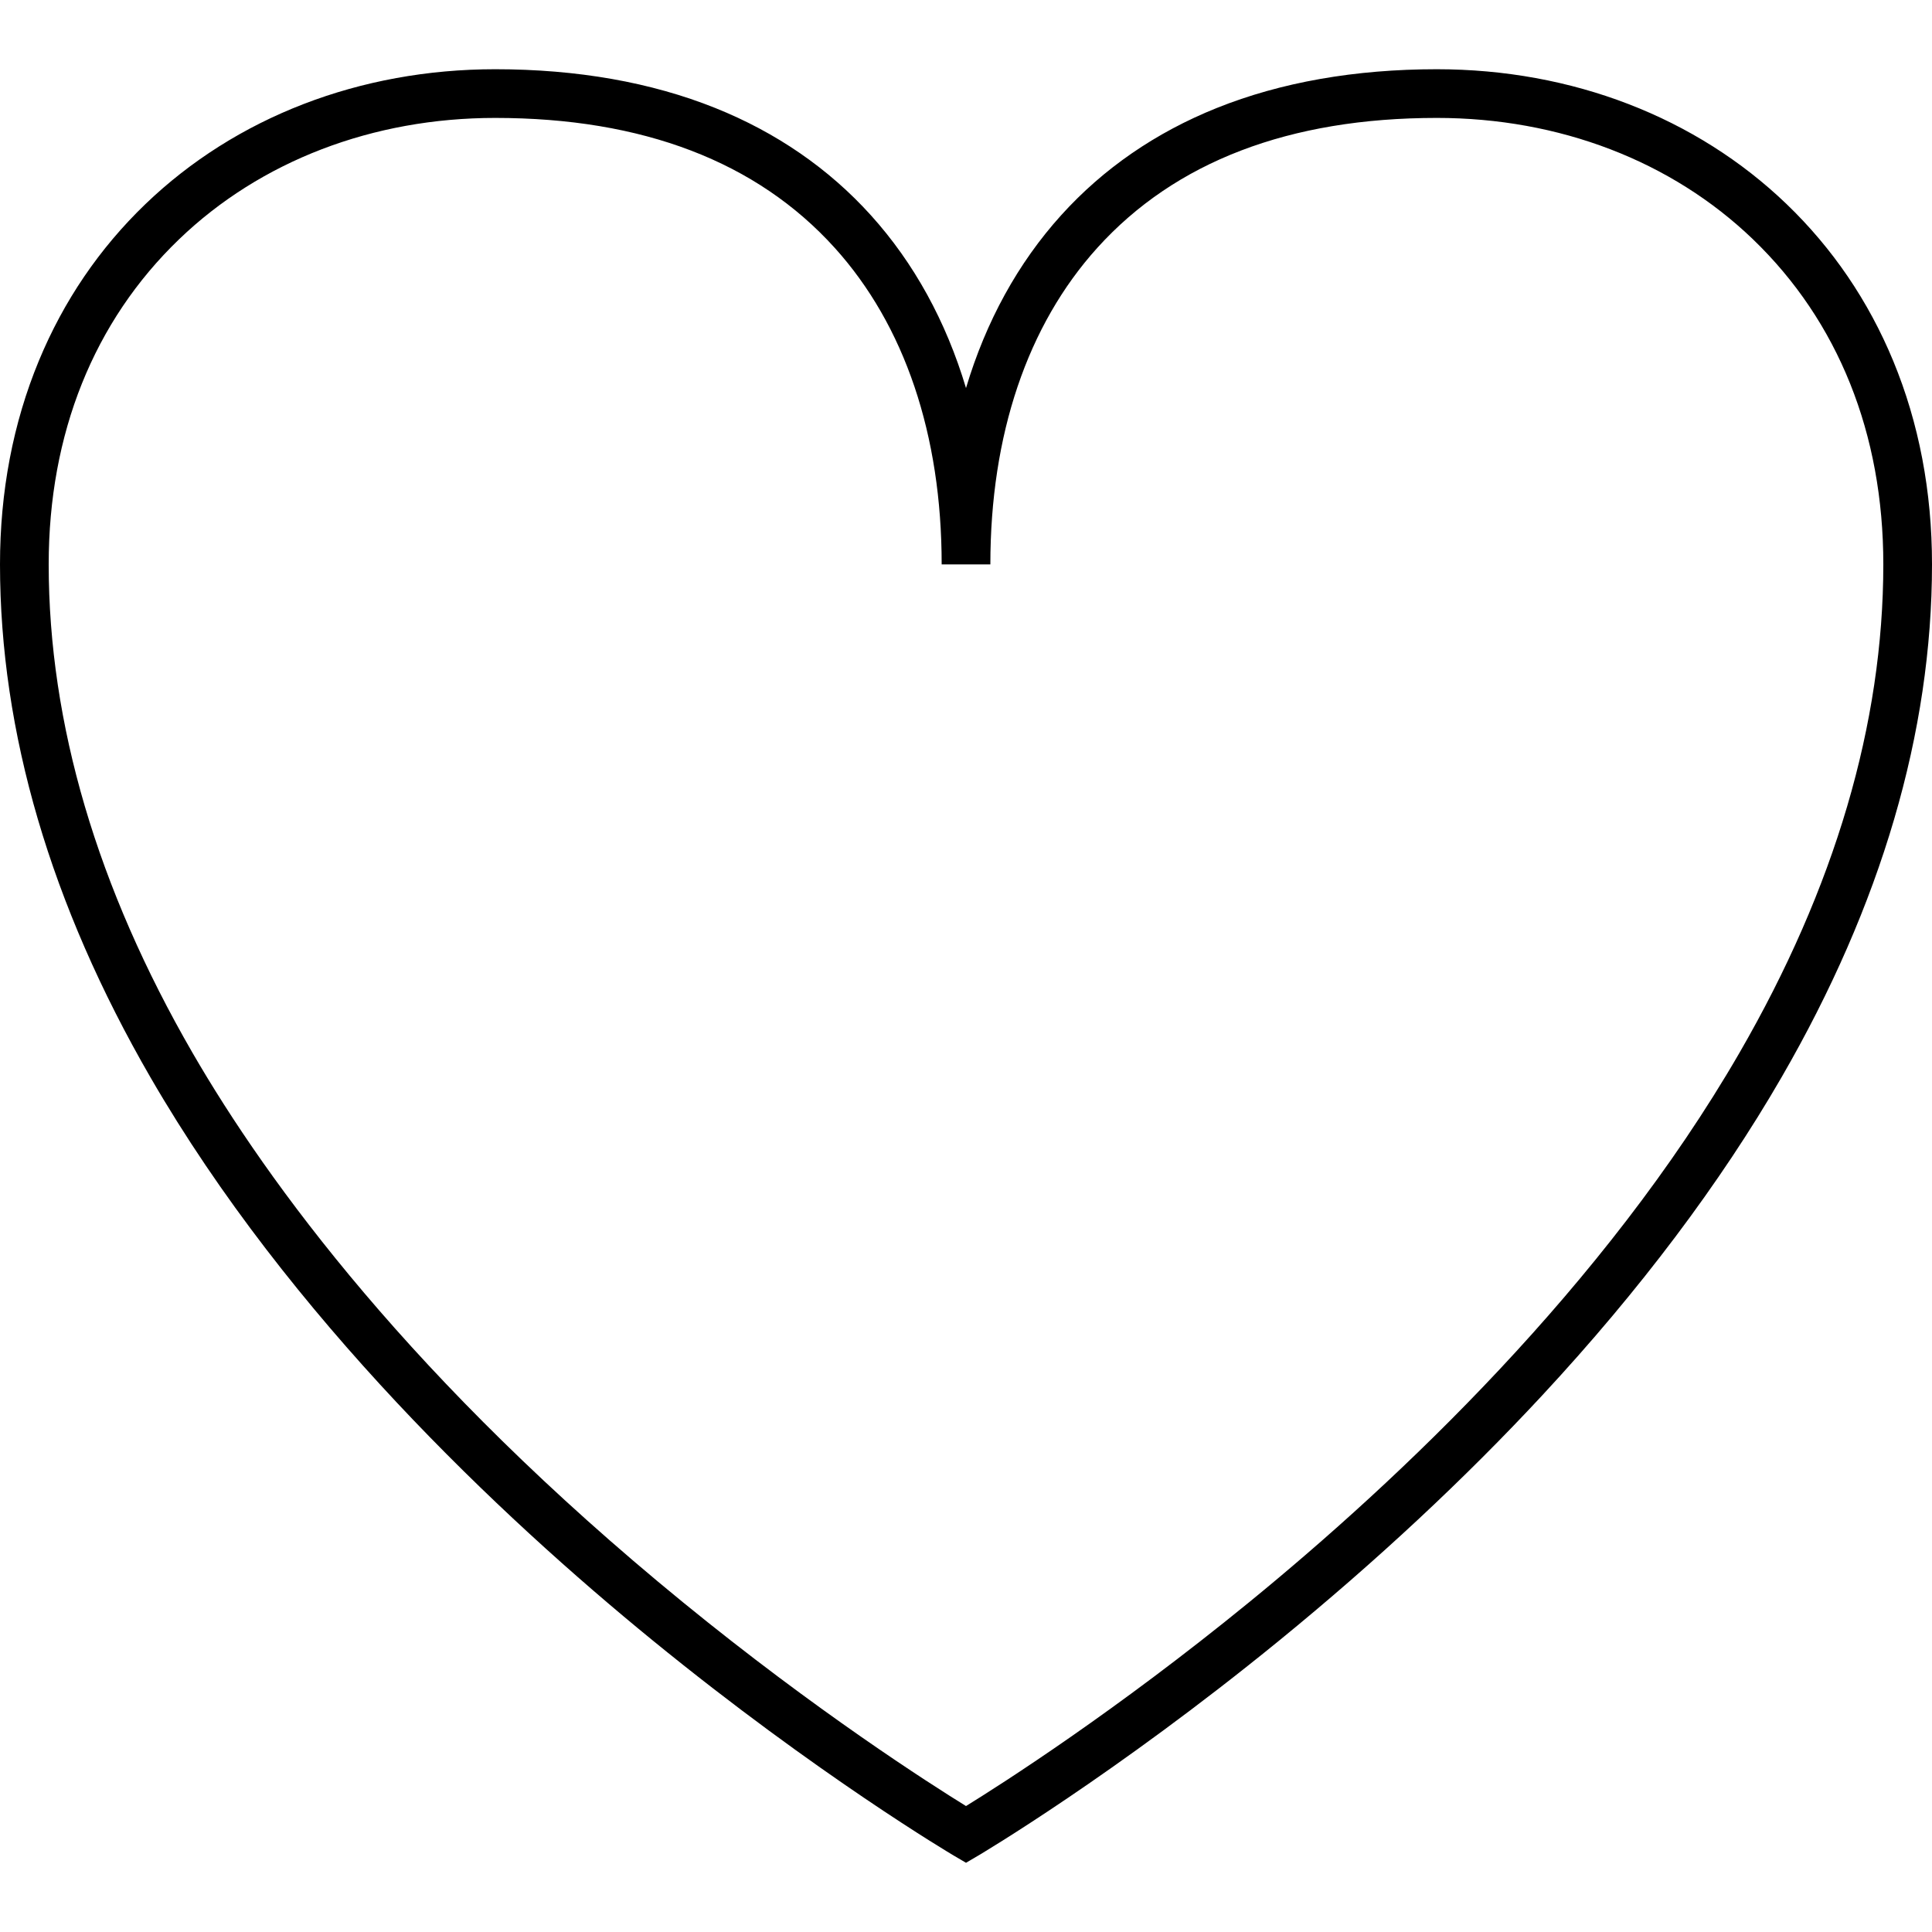
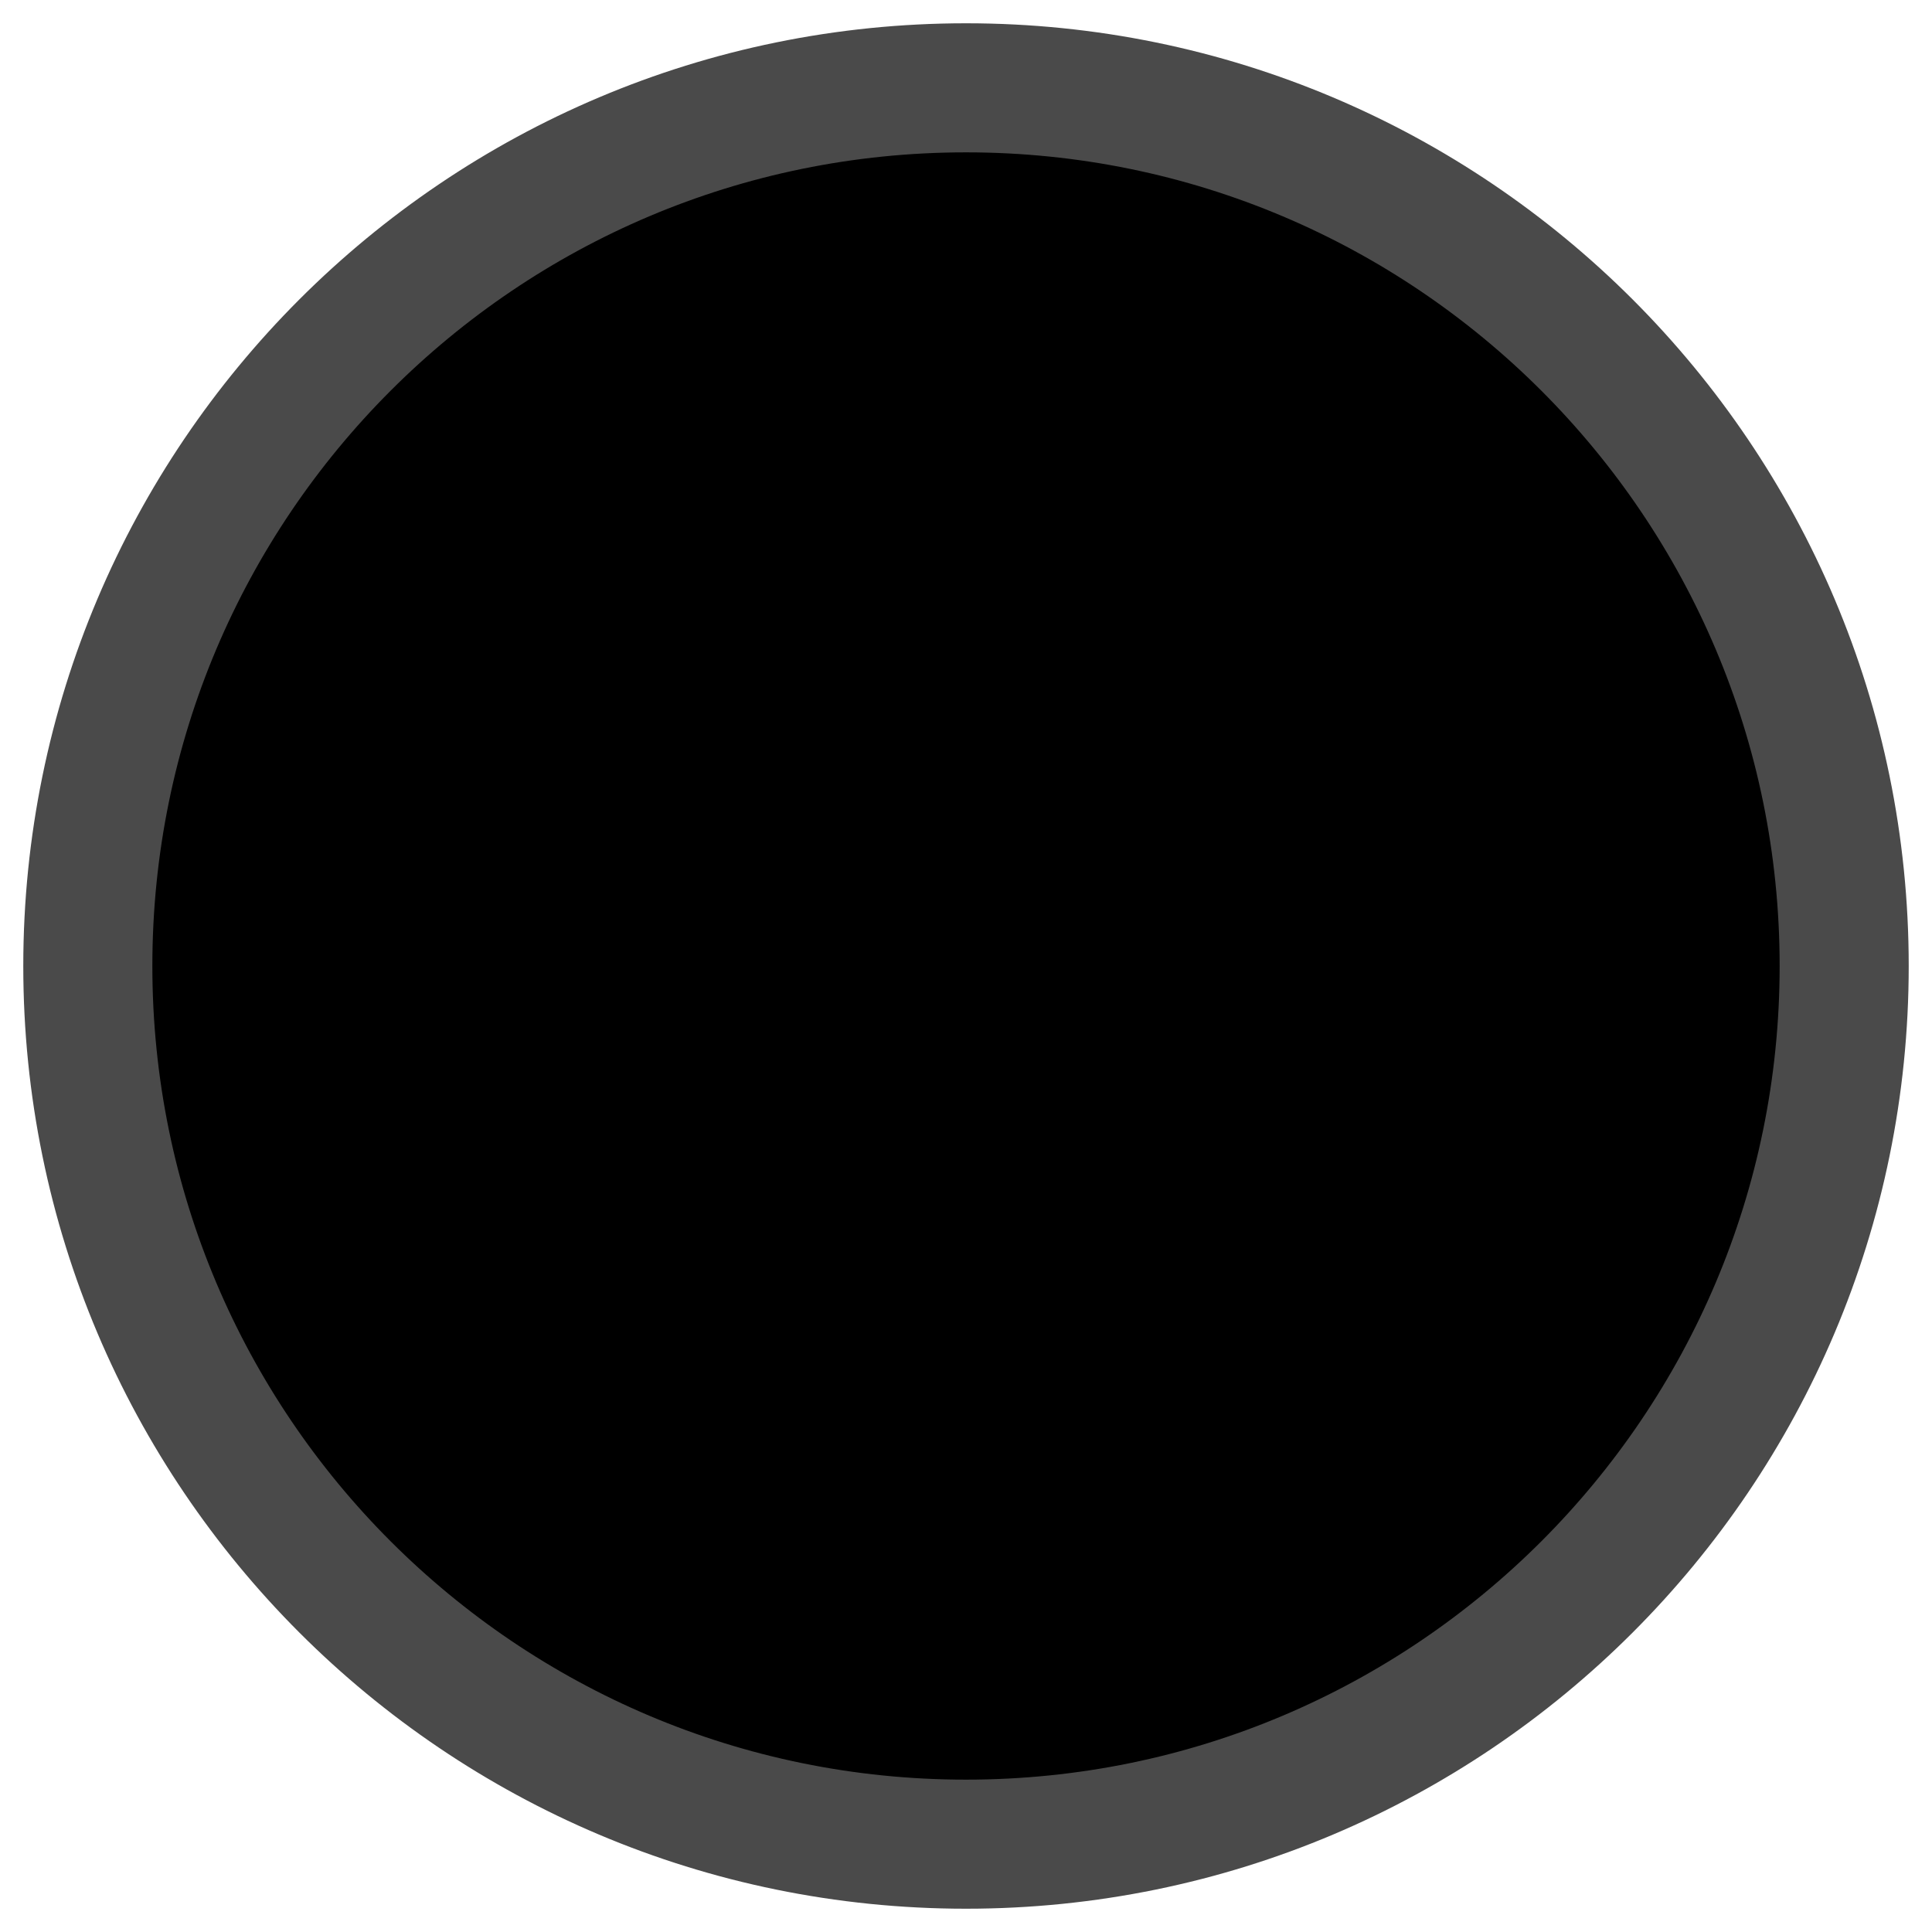
- <svg fill="#000000" version="1.1" id="Capa_1" width="800px" height="800px" viewBox="0 0 600.824 600.824" xml:space="preserve">
-   <g>
-     <g>
-       <path d="M300.413,579.295l-3.838-2.256c-0.417-0.244-42.267-24.99-93.594-66.887C155.53,471.42,89.913,409.596,46.783,335.031 C15.751,281.351,0.011,227.687,0,175.529c-0.002-22.647,4.062-43.951,12.079-63.319c7.697-18.593,18.843-34.986,33.129-48.724 c28.135-27.056,66.771-41.957,108.79-41.957c25.468,0,48.491,4.055,68.428,12.051c19.008,7.624,35.286,18.838,48.382,33.333 c13.457,14.893,23.404,33.046,29.605,53.767c6.201-20.723,16.148-38.872,29.607-53.767c13.098-14.494,29.377-25.709,48.385-33.332 c19.939-7.997,42.965-12.051,68.434-12.051c42.016,0,80.648,14.901,108.783,41.957c14.287,13.738,25.434,30.132,33.131,48.725 c8.016,19.368,12.078,40.672,12.072,63.319c-0.01,52.166-15.752,105.83-46.795,159.502c-19.068,32.977-44.084,66.23-74.354,98.834 c-24.145,26.008-51.676,51.676-81.828,76.289c-51.328,41.896-93.182,66.641-93.598,66.887L300.413,579.295z M153.998,36.672 c-38.085,0-72.993,13.399-98.293,37.729c-26.54,25.522-40.566,60.49-40.561,101.125c0.01,49.464,15.066,100.579,44.75,151.925 c23.146,40.018,68.384,102.131,152.449,170.795c41.561,33.947,76.727,56.404,88.071,63.408 c11.345-7.002,46.513-29.461,88.074-63.408c46.4-37.898,110.512-98.295,152.436-170.795 c29.691-51.34,44.752-102.455,44.76-151.926c0.012-40.634-14.014-75.602-40.555-101.125 c-25.301-24.329-60.207-37.729-98.287-37.729c-45.842,0-81.363,13.59-105.584,40.393c-21.766,24.088-33.271,58.135-33.271,98.461 h-15.143c0-40.325-11.505-74.373-33.27-98.461C235.353,50.263,199.833,36.672,153.998,36.672z" />
-     </g>
+ <svg height="264.0mm" stroke-miterlimit="10" style="fill-rule:nonzero;clip-rule:evenodd;stroke-linecap:round;stroke-linejoin:round;" version="1.1" viewBox="0 0 748.44 748.44" width="264.0mm" xml:space="preserve">
+   <defs />
+   <g id="Layer-1">
+     <path d="M34.02 374.22C34.02 186.333 186.333 34.02 374.22 34.02C562.107 34.02 714.42 186.333 714.42 374.22C714.42 562.107 562.107 714.42 374.22 714.42C186.333 714.42 34.02 562.107 34.02 374.22Z" fill="" fill-rule="nonzero" opacity="1" stroke="#4a4a4a" stroke-linecap="butt" stroke-linejoin="round" stroke-width="50" />
  </g>
</svg>
